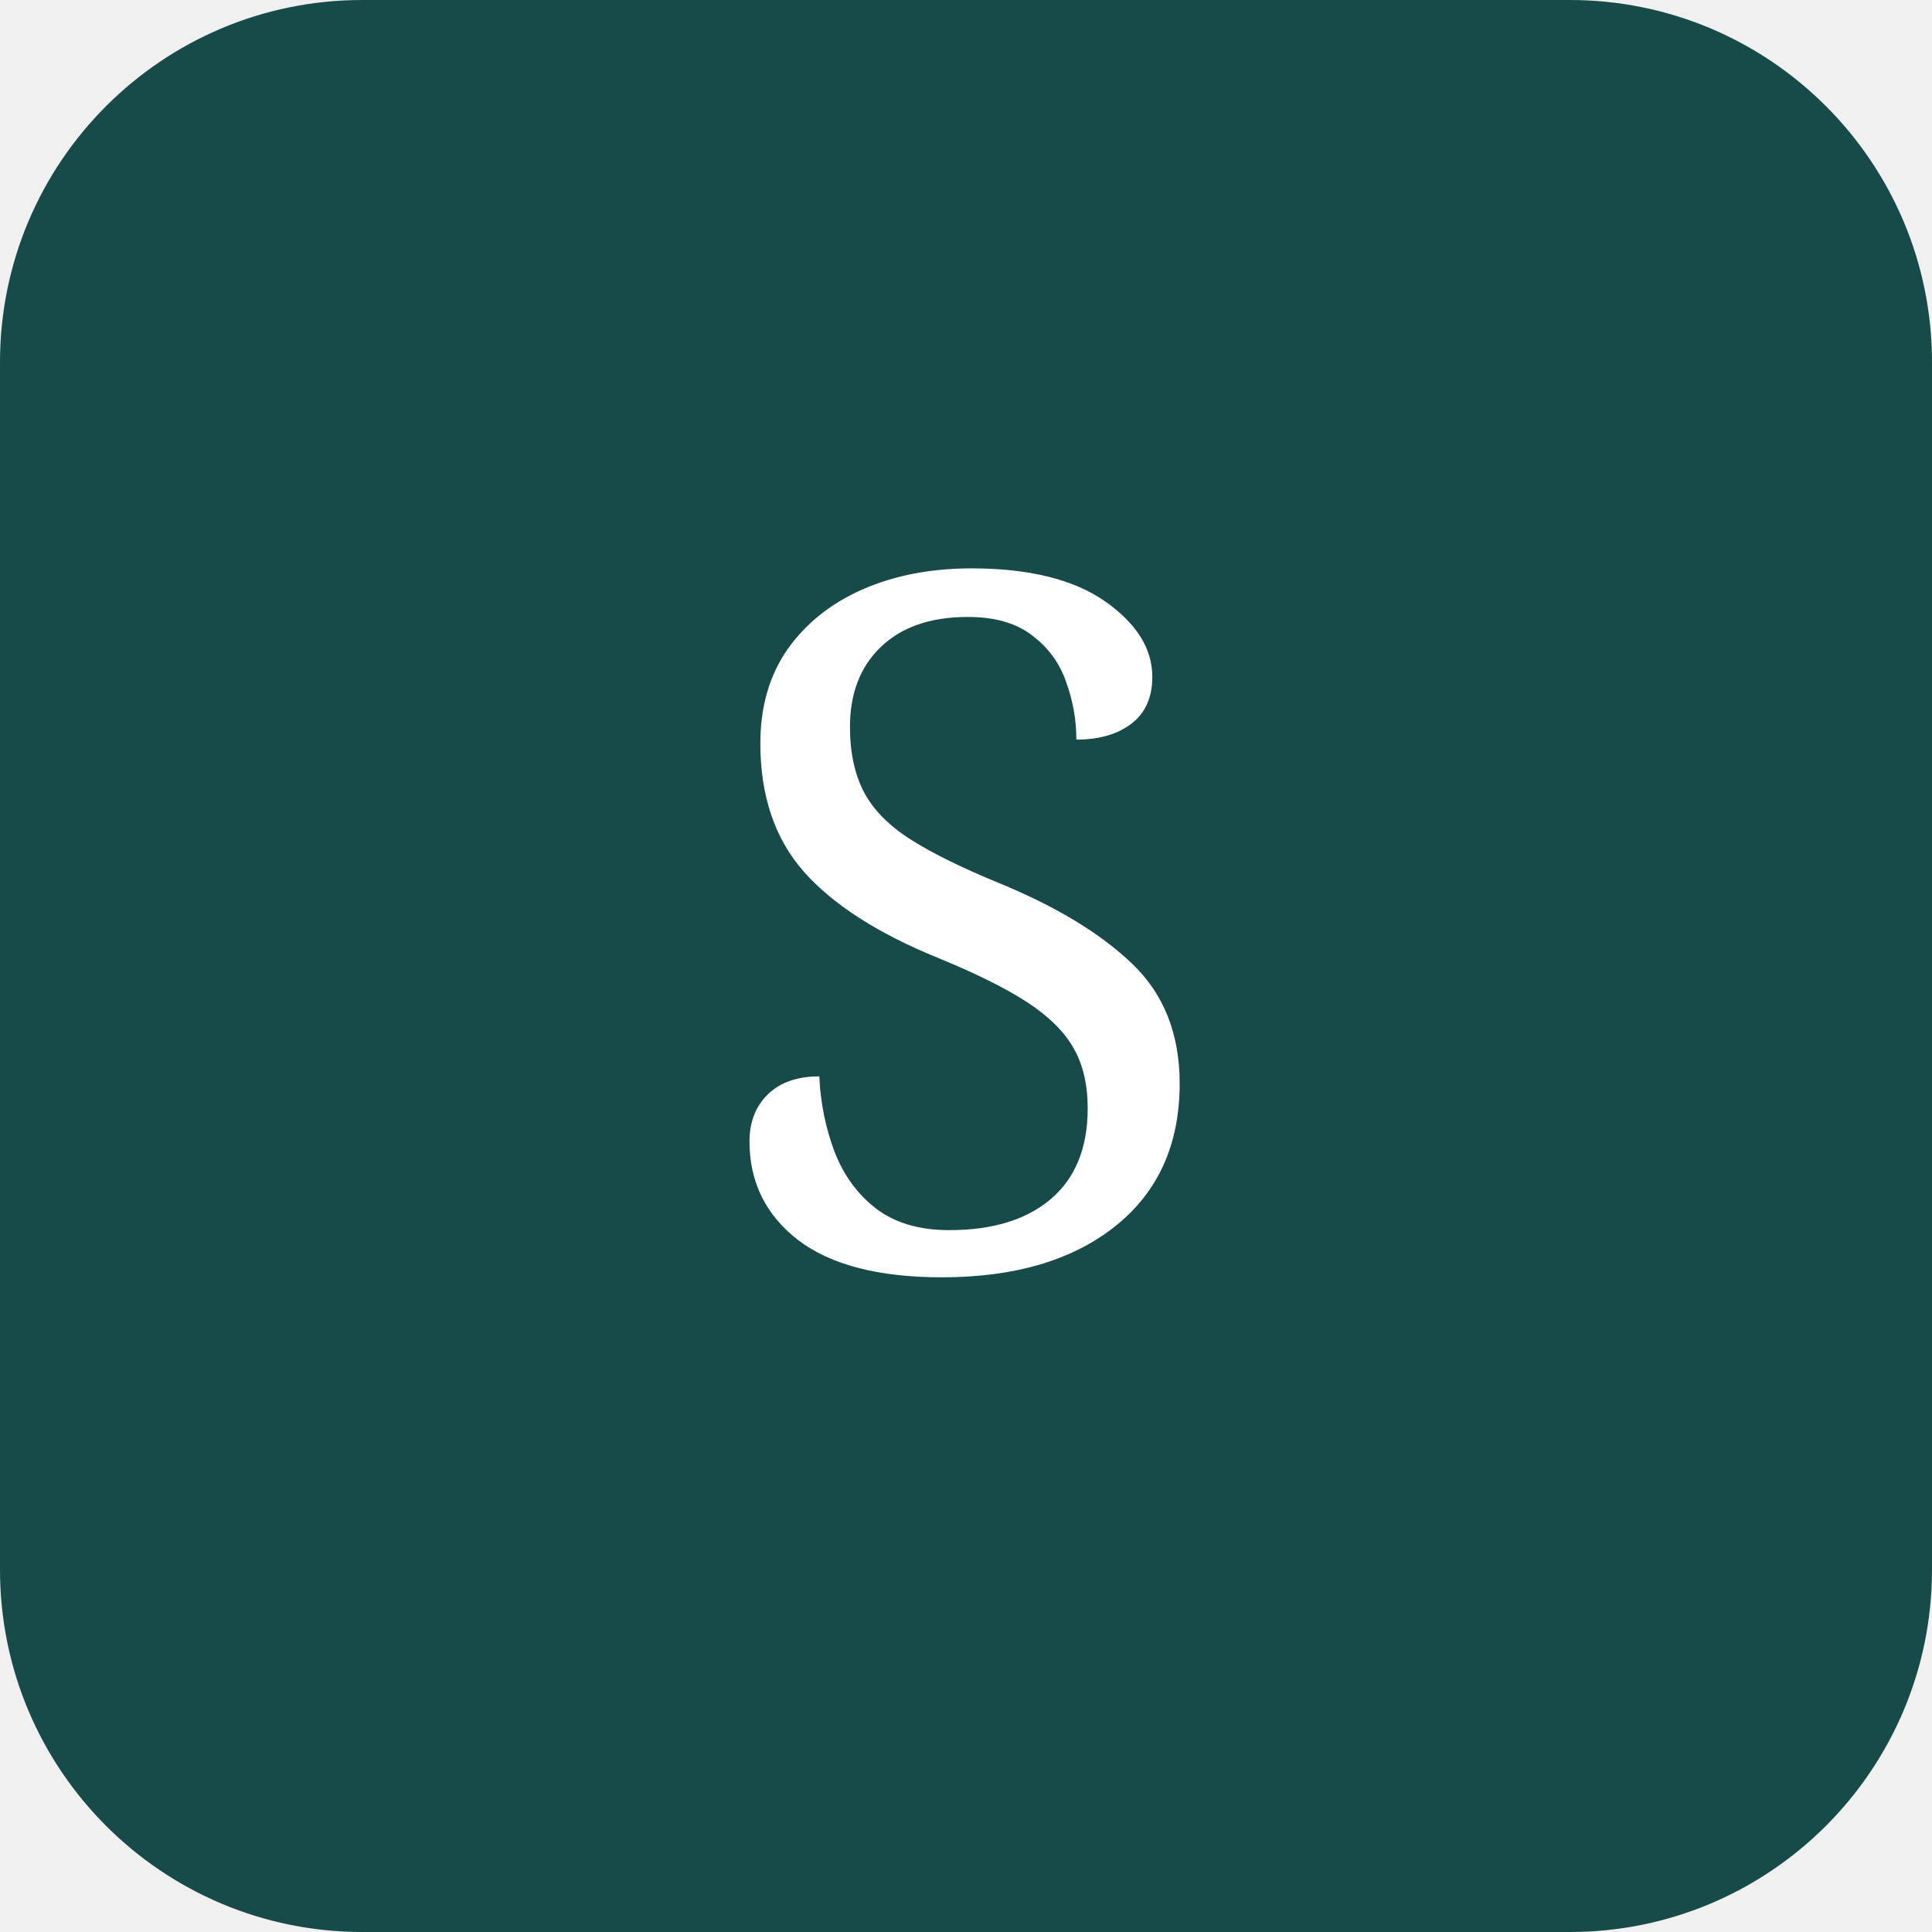
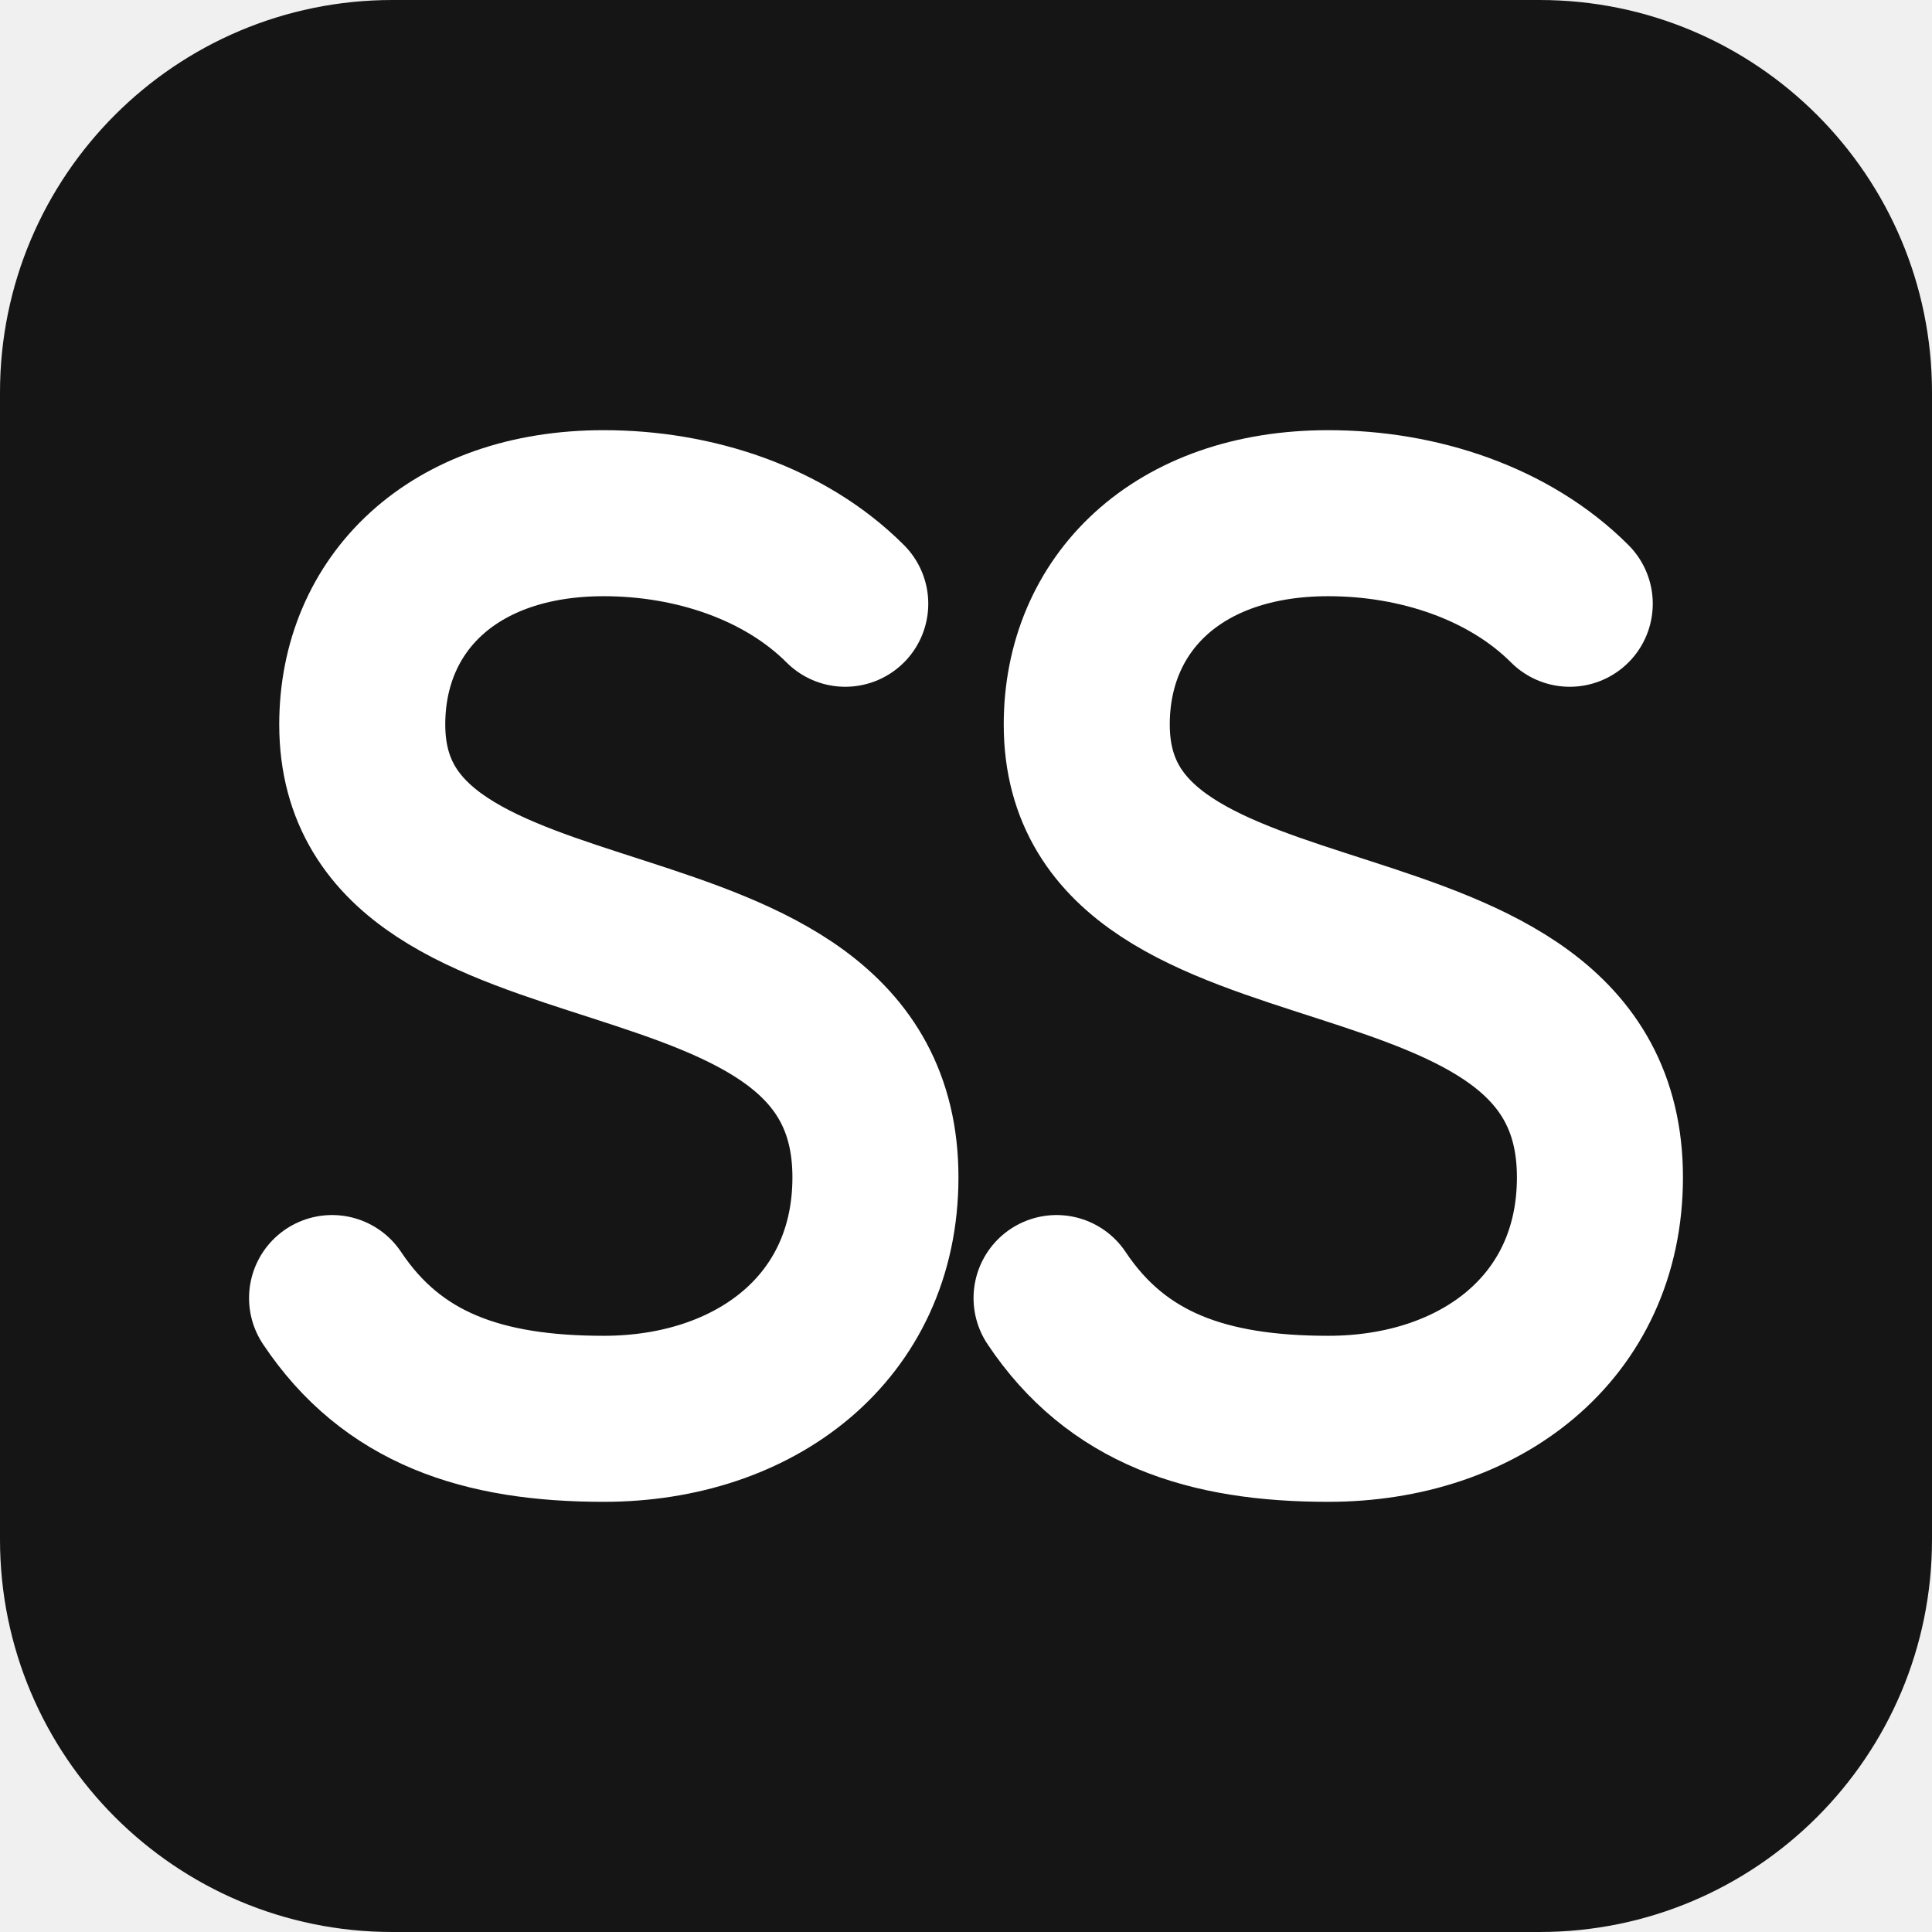
<svg xmlns="http://www.w3.org/2000/svg" viewBox="0 0 64 64">
-   <rect width="64" height="64" rx="12" fill="#174b49" />
-   <text x="32" y="42" text-anchor="middle" font-family="Georgia,serif" font-size="32" fill="white">S</text>
+   <rect width="64" height="64" rx="13" fill="#151515" />
+   <g fill="none" stroke="#fff" stroke-width="5.5" stroke-linecap="round">
+     <path id="s" d="M28 20c-2-2-5-3-8-3-5 0-8 3-8 7 0 9 17 5 17 15 0 5-4 8-9 8-4 0-7-1-9-4" />
+     <use href="#s" x="24" />
+   </g>
</svg>
